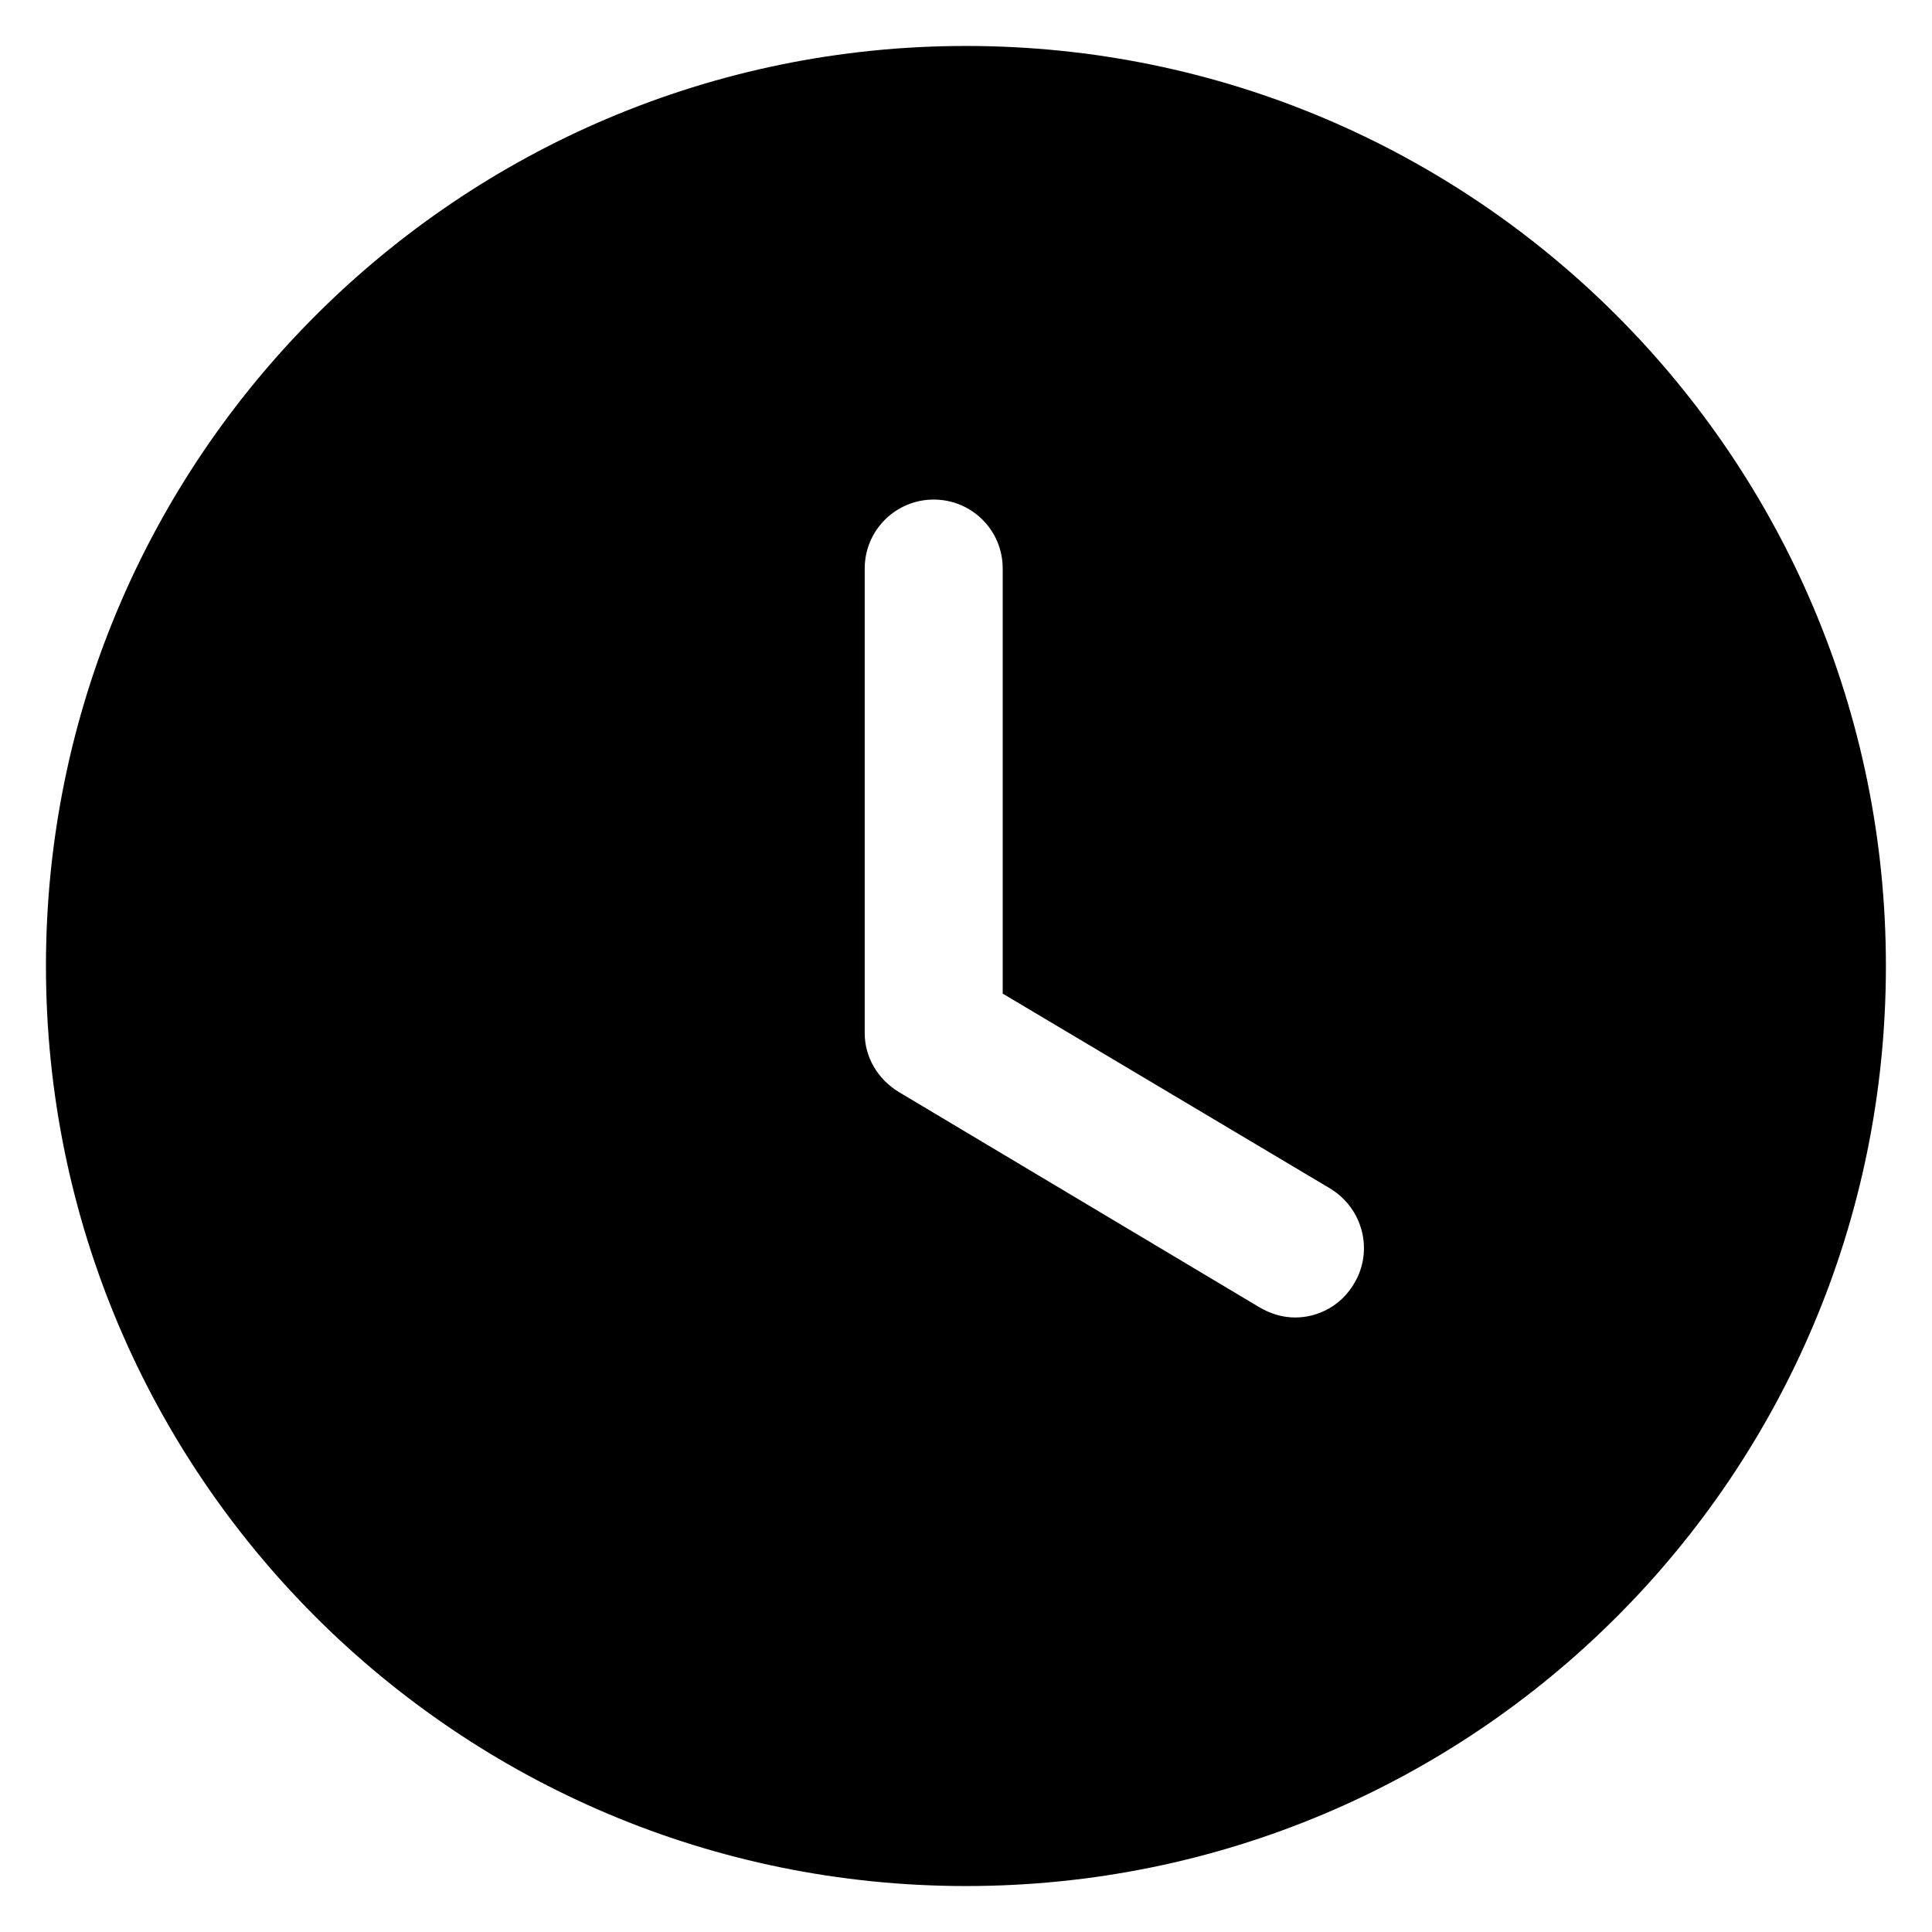
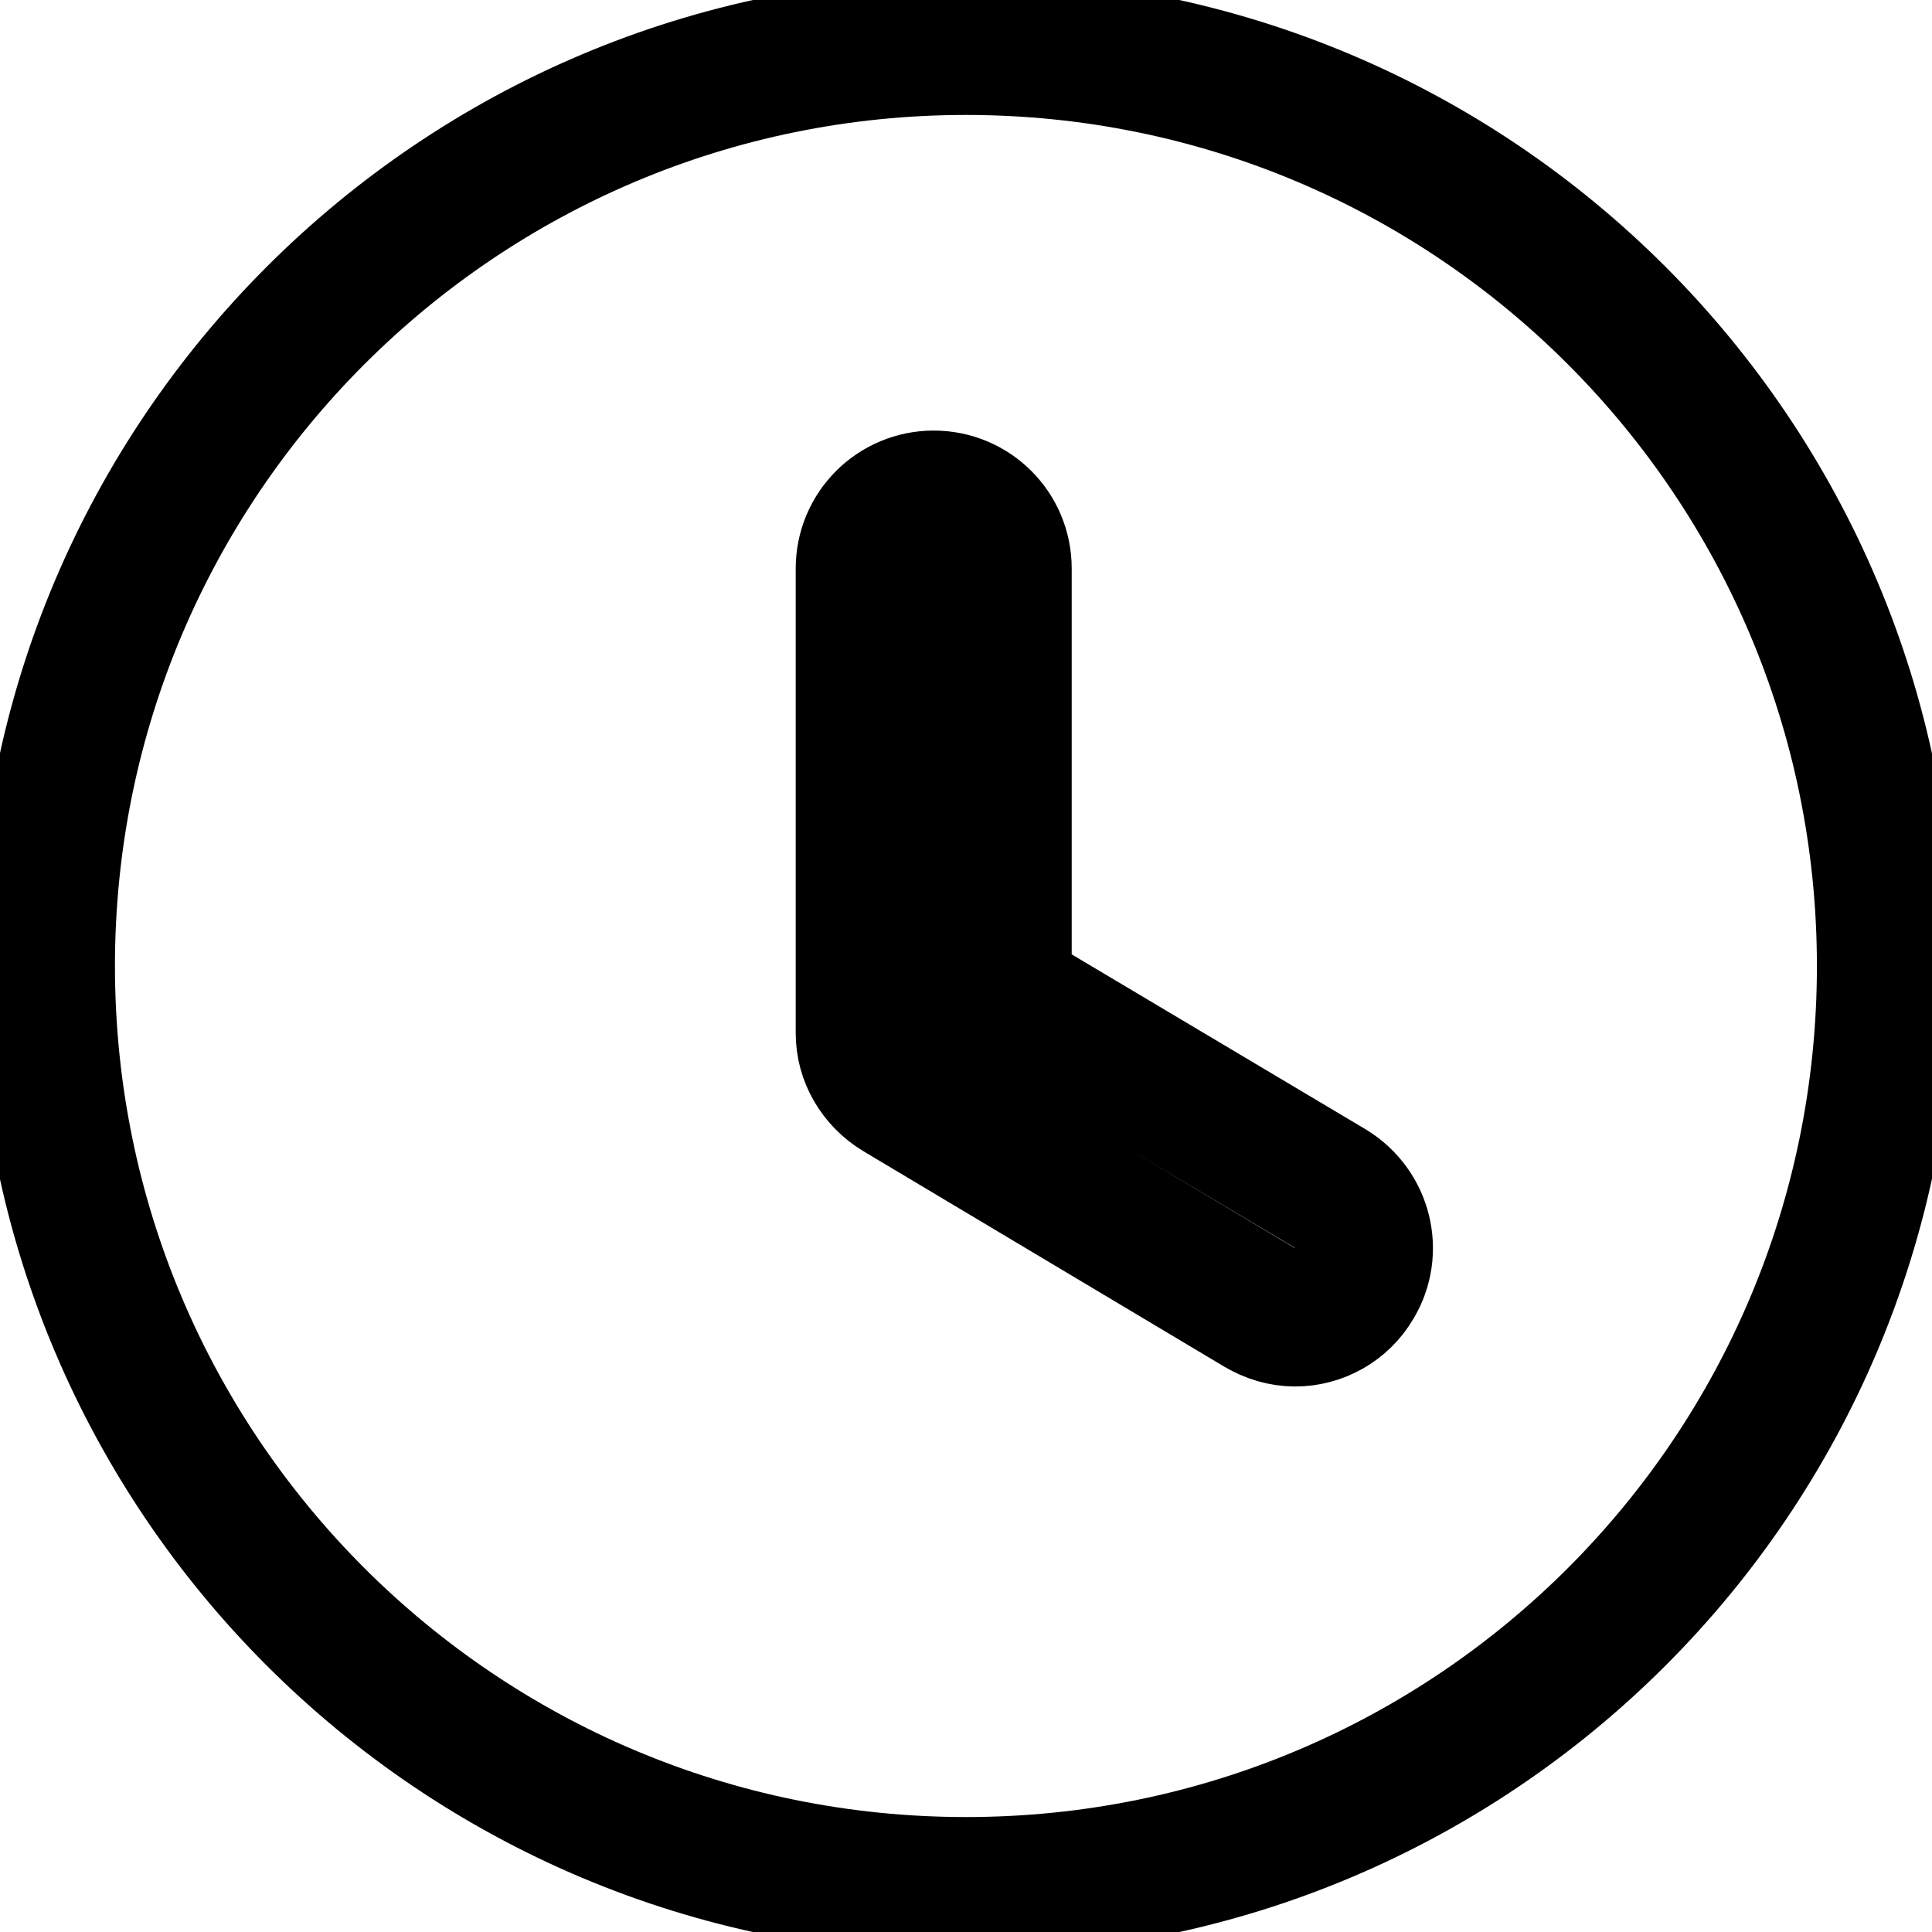
<svg xmlns="http://www.w3.org/2000/svg" width="14" height="14" viewBox="0 0 14 14" fill="none">
-   <path fill-rule="evenodd" clip-rule="evenodd" d="M7 13.667C3.32 13.667 0.333 10.687 0.333 7C0.333 3.32 3.32 0.333 7 0.333C10.686 0.333 13.666 3.32 13.666 7C13.666 10.687 10.686 13.667 7 13.667ZM9.126 9.473C9.206 9.52 9.293 9.547 9.386 9.547C9.553 9.547 9.72 9.46 9.813 9.3C9.953 9.067 9.88 8.76 9.64 8.613L7.266 7.2V4.12C7.266 3.84 7.04 3.62 6.766 3.62C6.493 3.62 6.266 3.84 6.266 4.12V7.487C6.266 7.66 6.36 7.82 6.513 7.913L9.126 9.473Z" fill="currentColor" />
+   <path fill-rule="evenodd" clip-rule="evenodd" d="M7 13.667C3.32 13.667 0.333 10.687 0.333 7C0.333 3.32 3.32 0.333 7 0.333C10.686 0.333 13.666 3.32 13.666 7C13.666 10.687 10.686 13.667 7 13.667ZM9.126 9.473C9.206 9.52 9.293 9.547 9.386 9.547C9.553 9.547 9.72 9.46 9.813 9.3C9.953 9.067 9.88 8.76 9.64 8.613L7.266 7.2V4.12C7.266 3.84 7.04 3.62 6.766 3.62C6.493 3.62 6.266 3.84 6.266 4.12V7.487C6.266 7.66 6.36 7.82 6.513 7.913L9.126 9.473Z" fill="none" stroke="currentColor" />
</svg>
